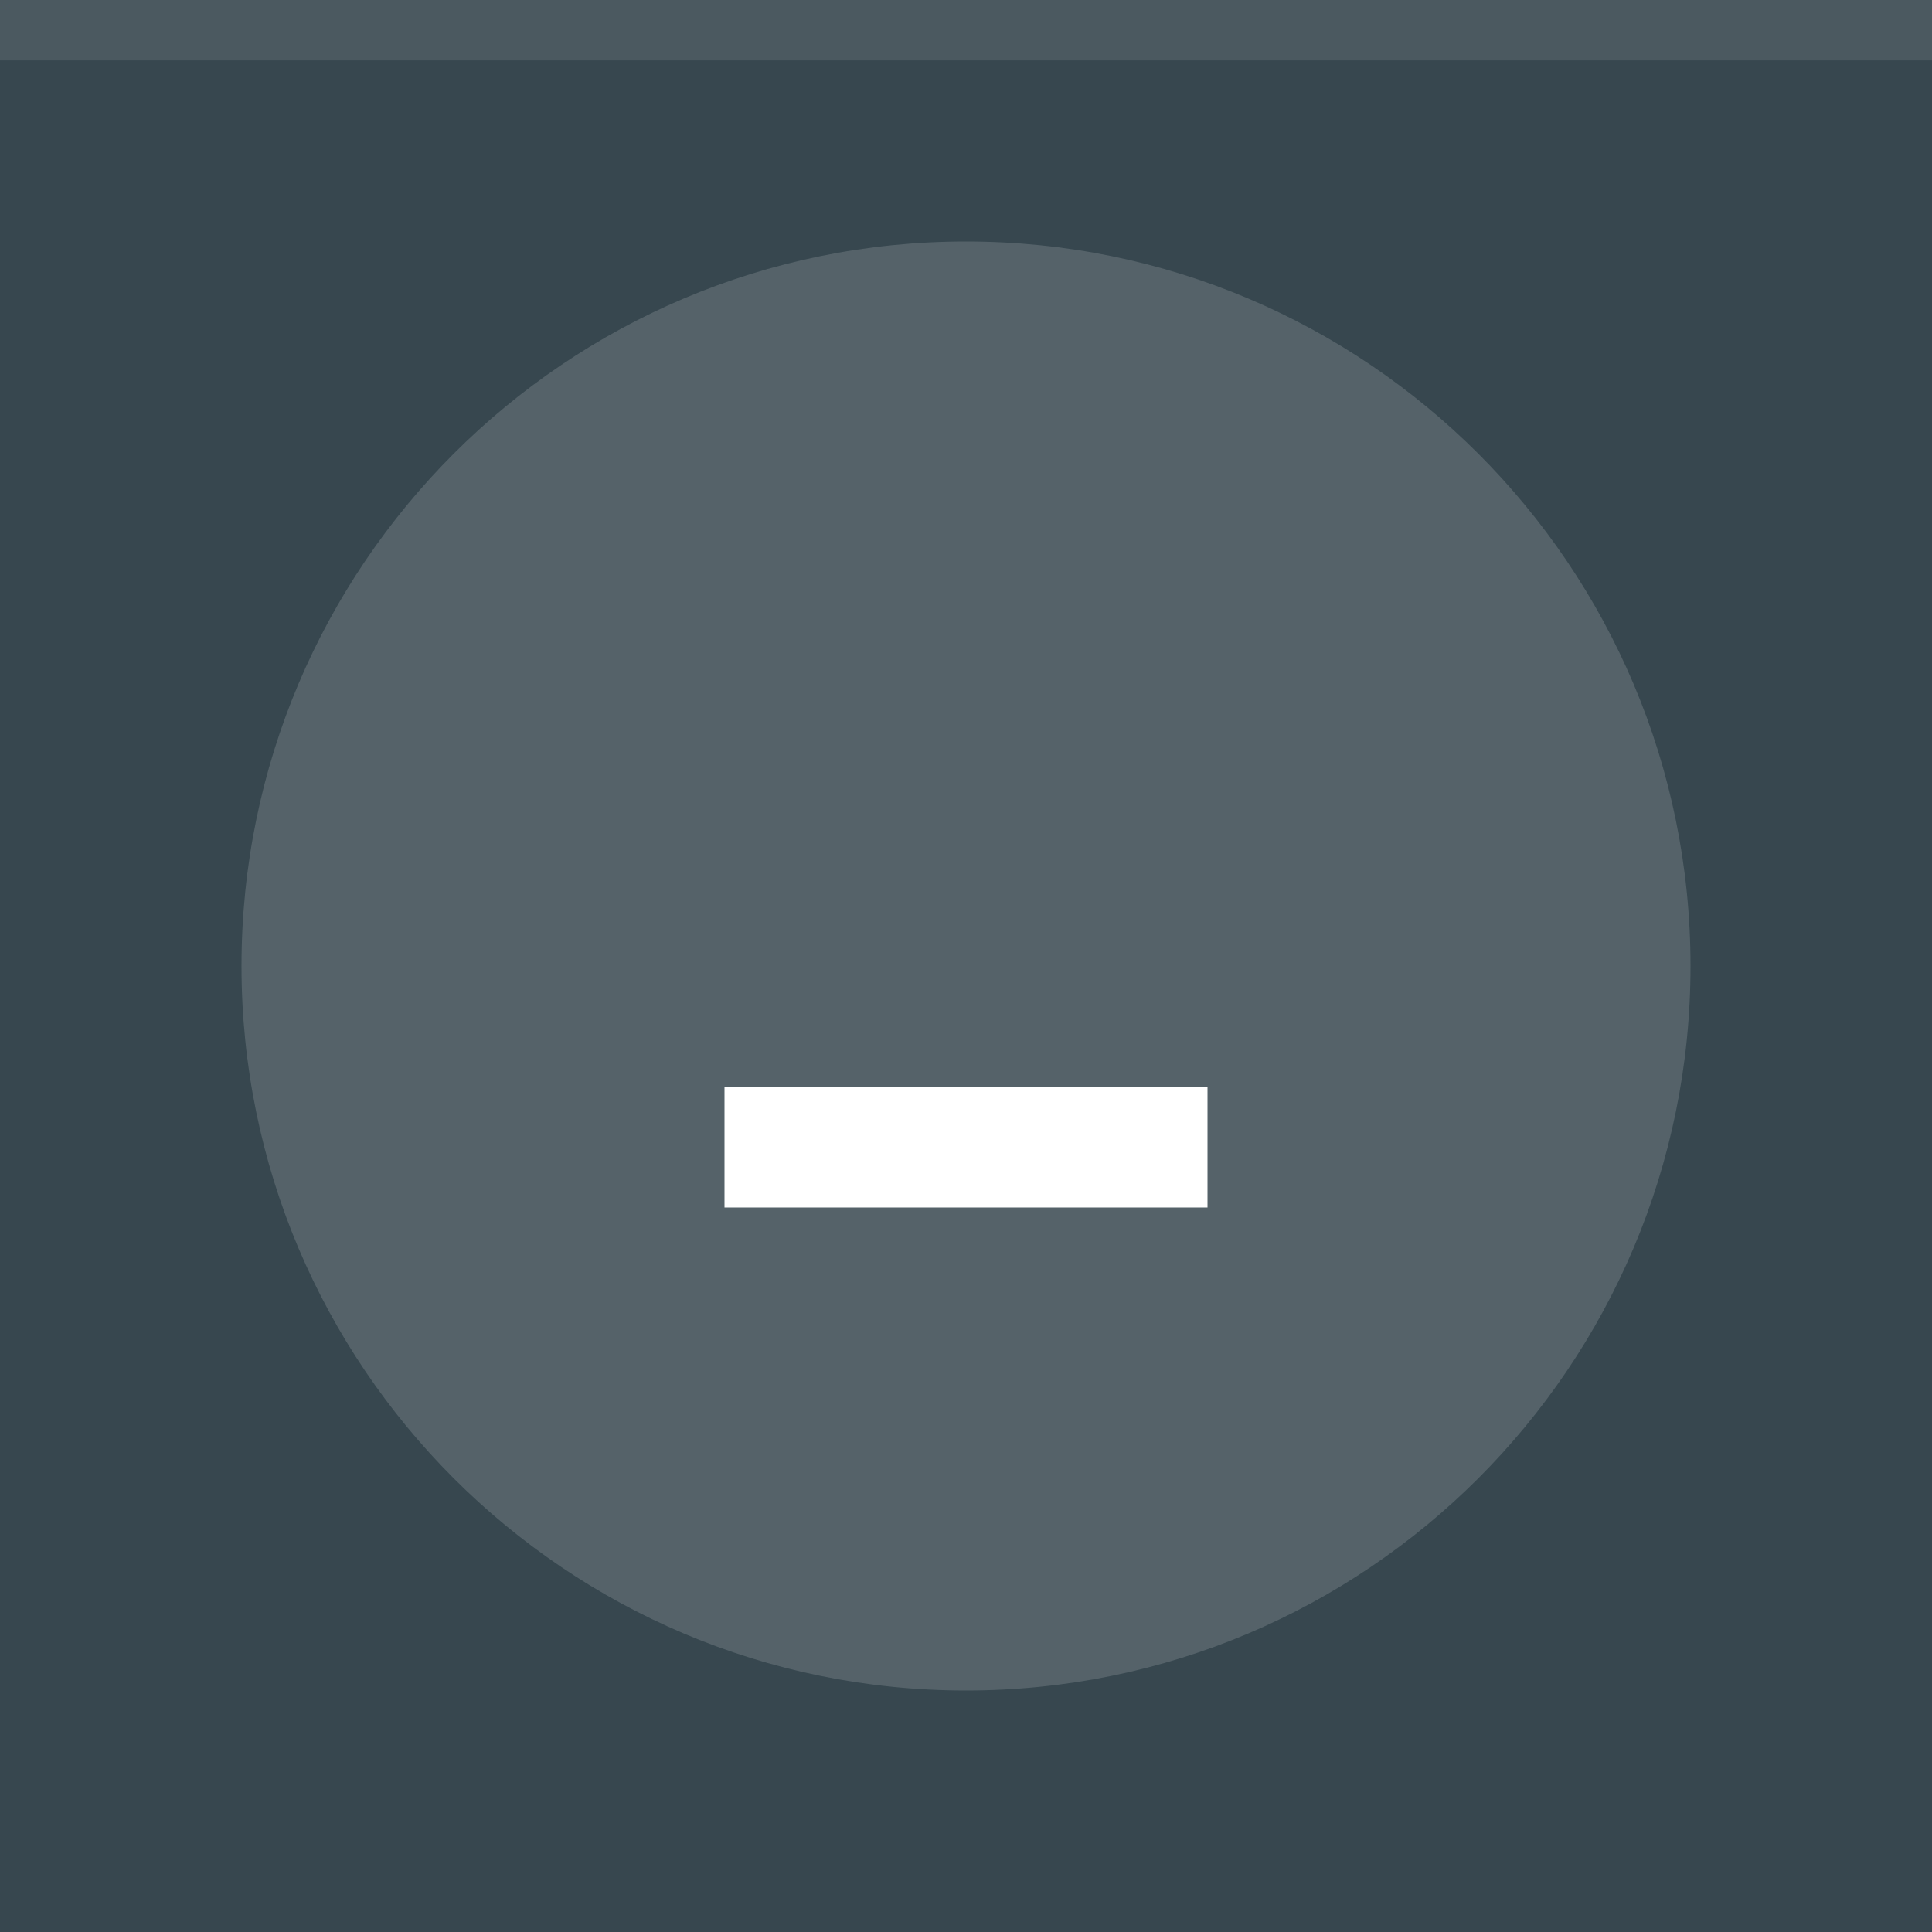
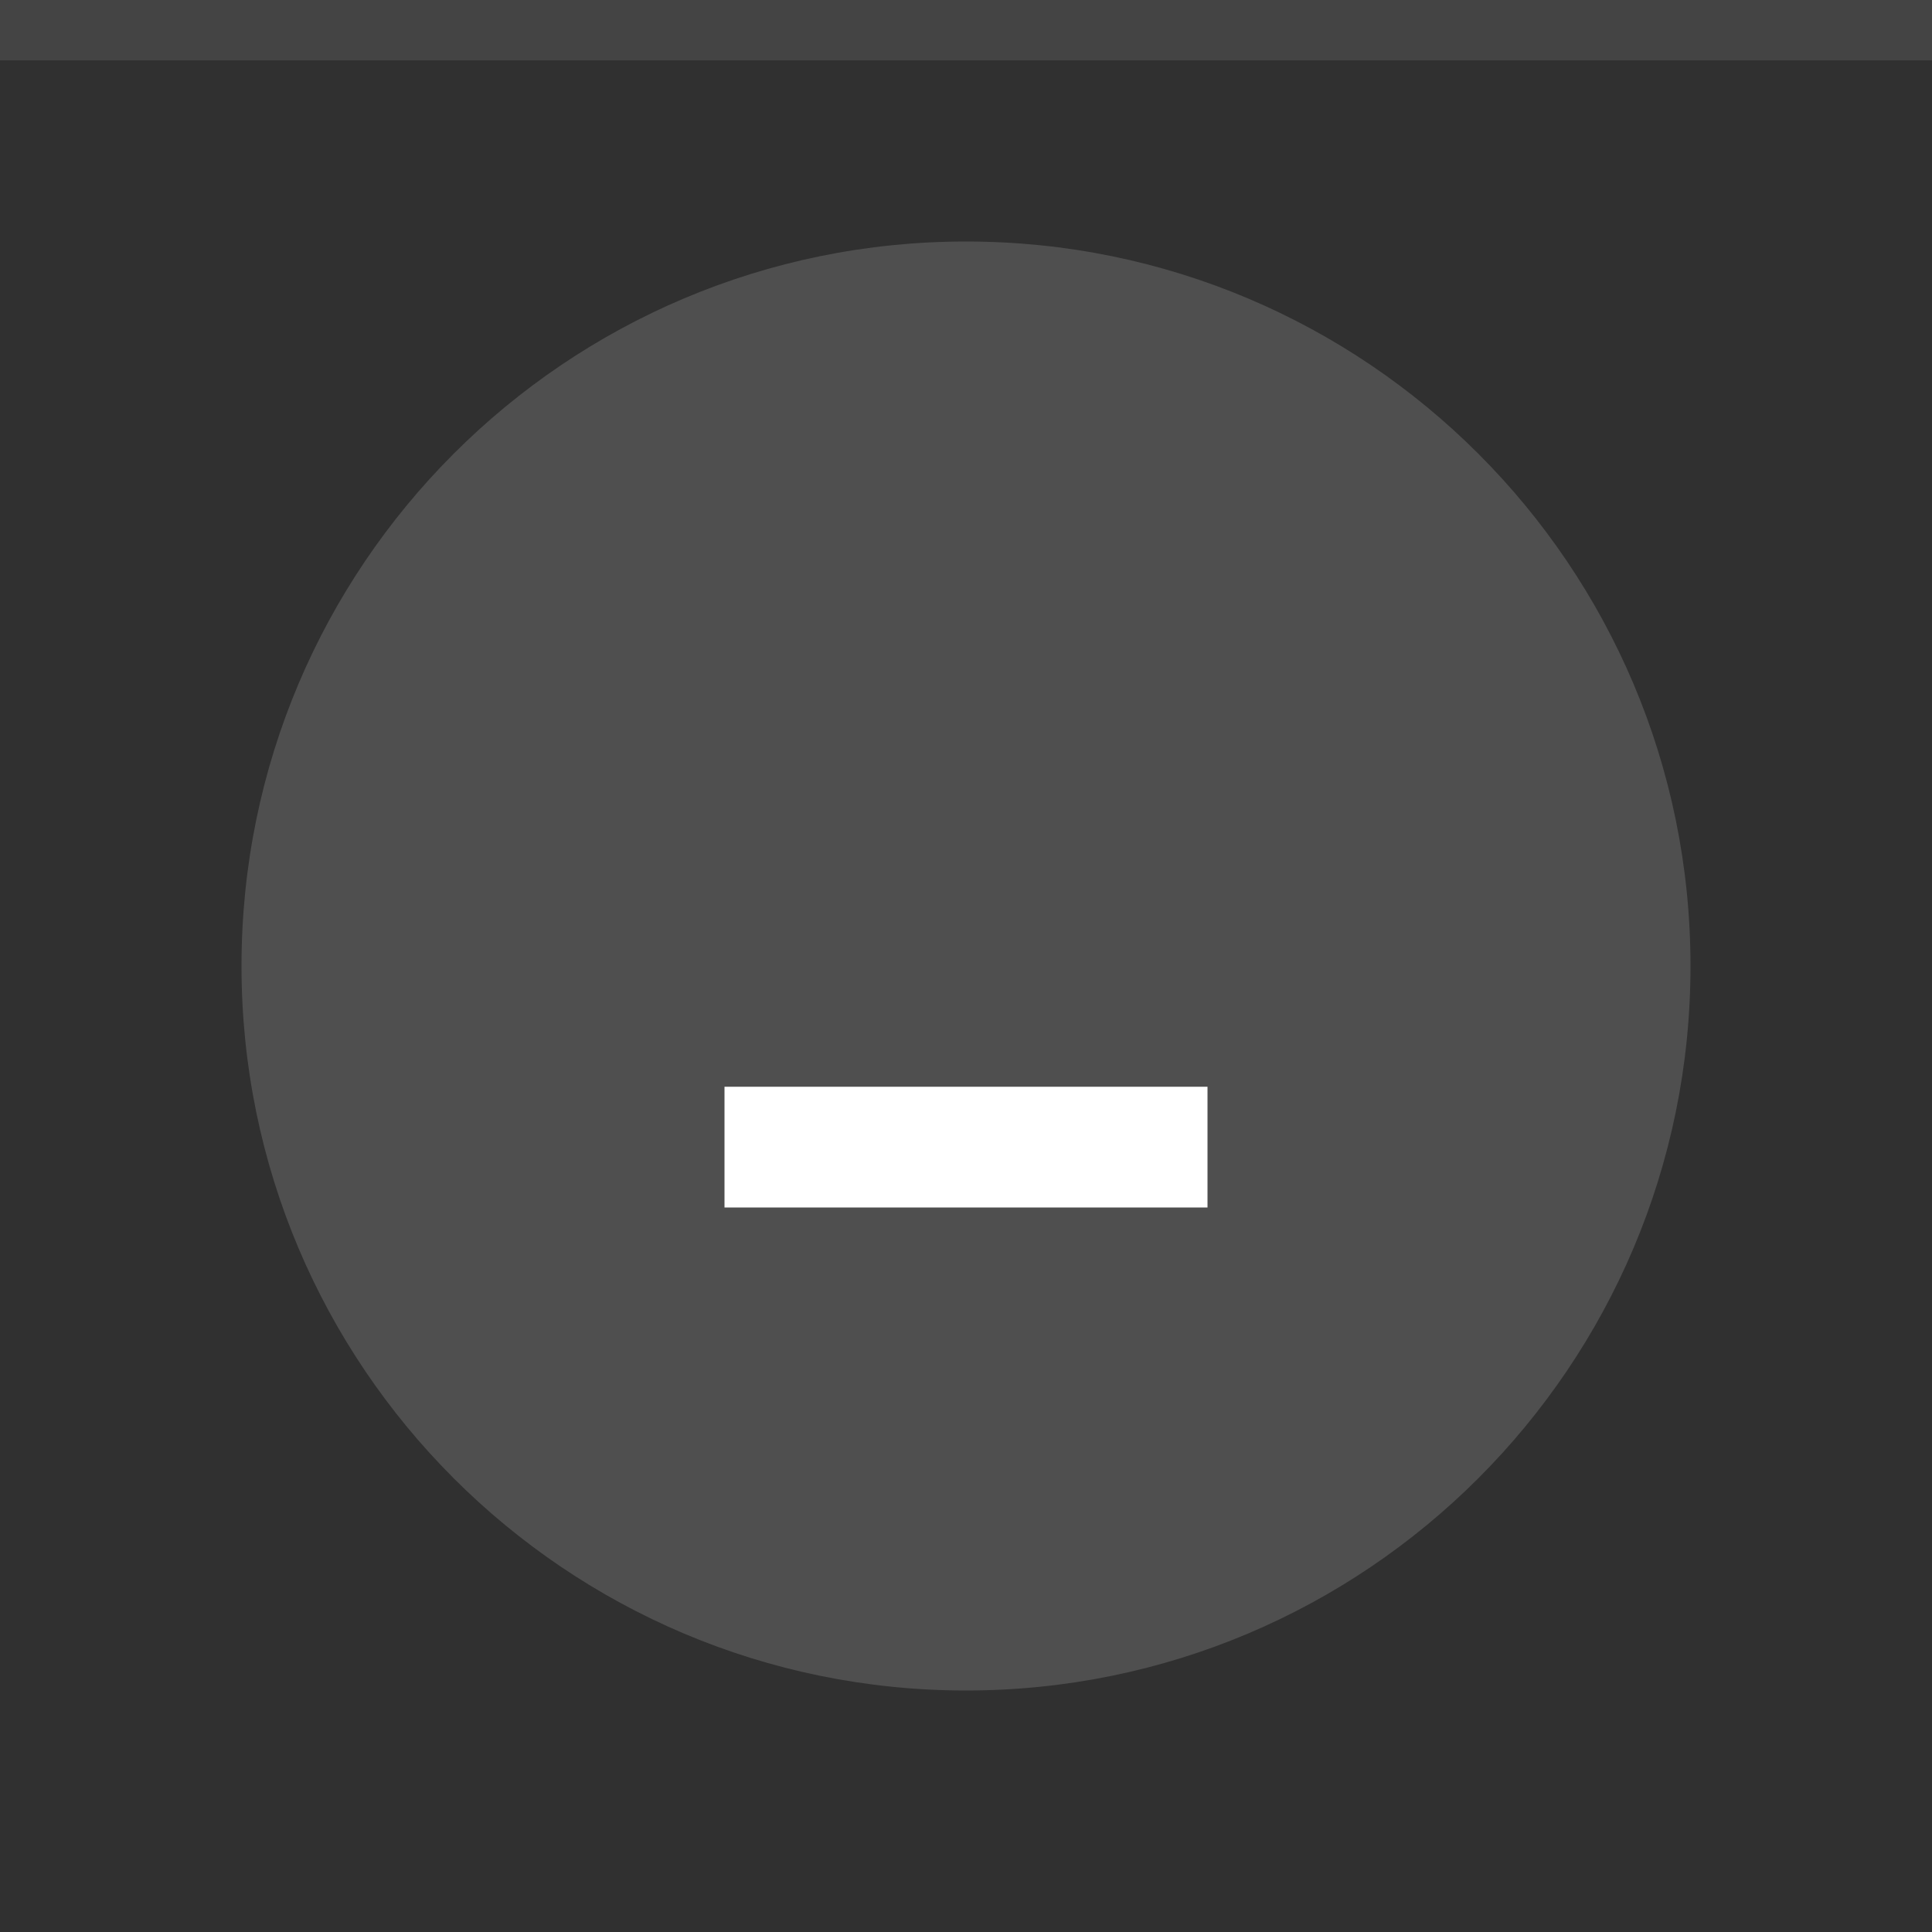
<svg xmlns="http://www.w3.org/2000/svg" width="32" height="32" viewBox="0 0 32 32">
-   <rect width="32" height="32" fill="#37474F" />
+   <rect width="32" height="32" fill="#303030" />
  <rect width="32" height="1" fill="#FFFFFF" fill-opacity="0.1" />
  <g fill="#FFFFFF">
    <circle cx="16" cy="16" r="12" opacity="0.15" />
    <path d="m12 18h8v2h-8z" />
  </g>
</svg>
